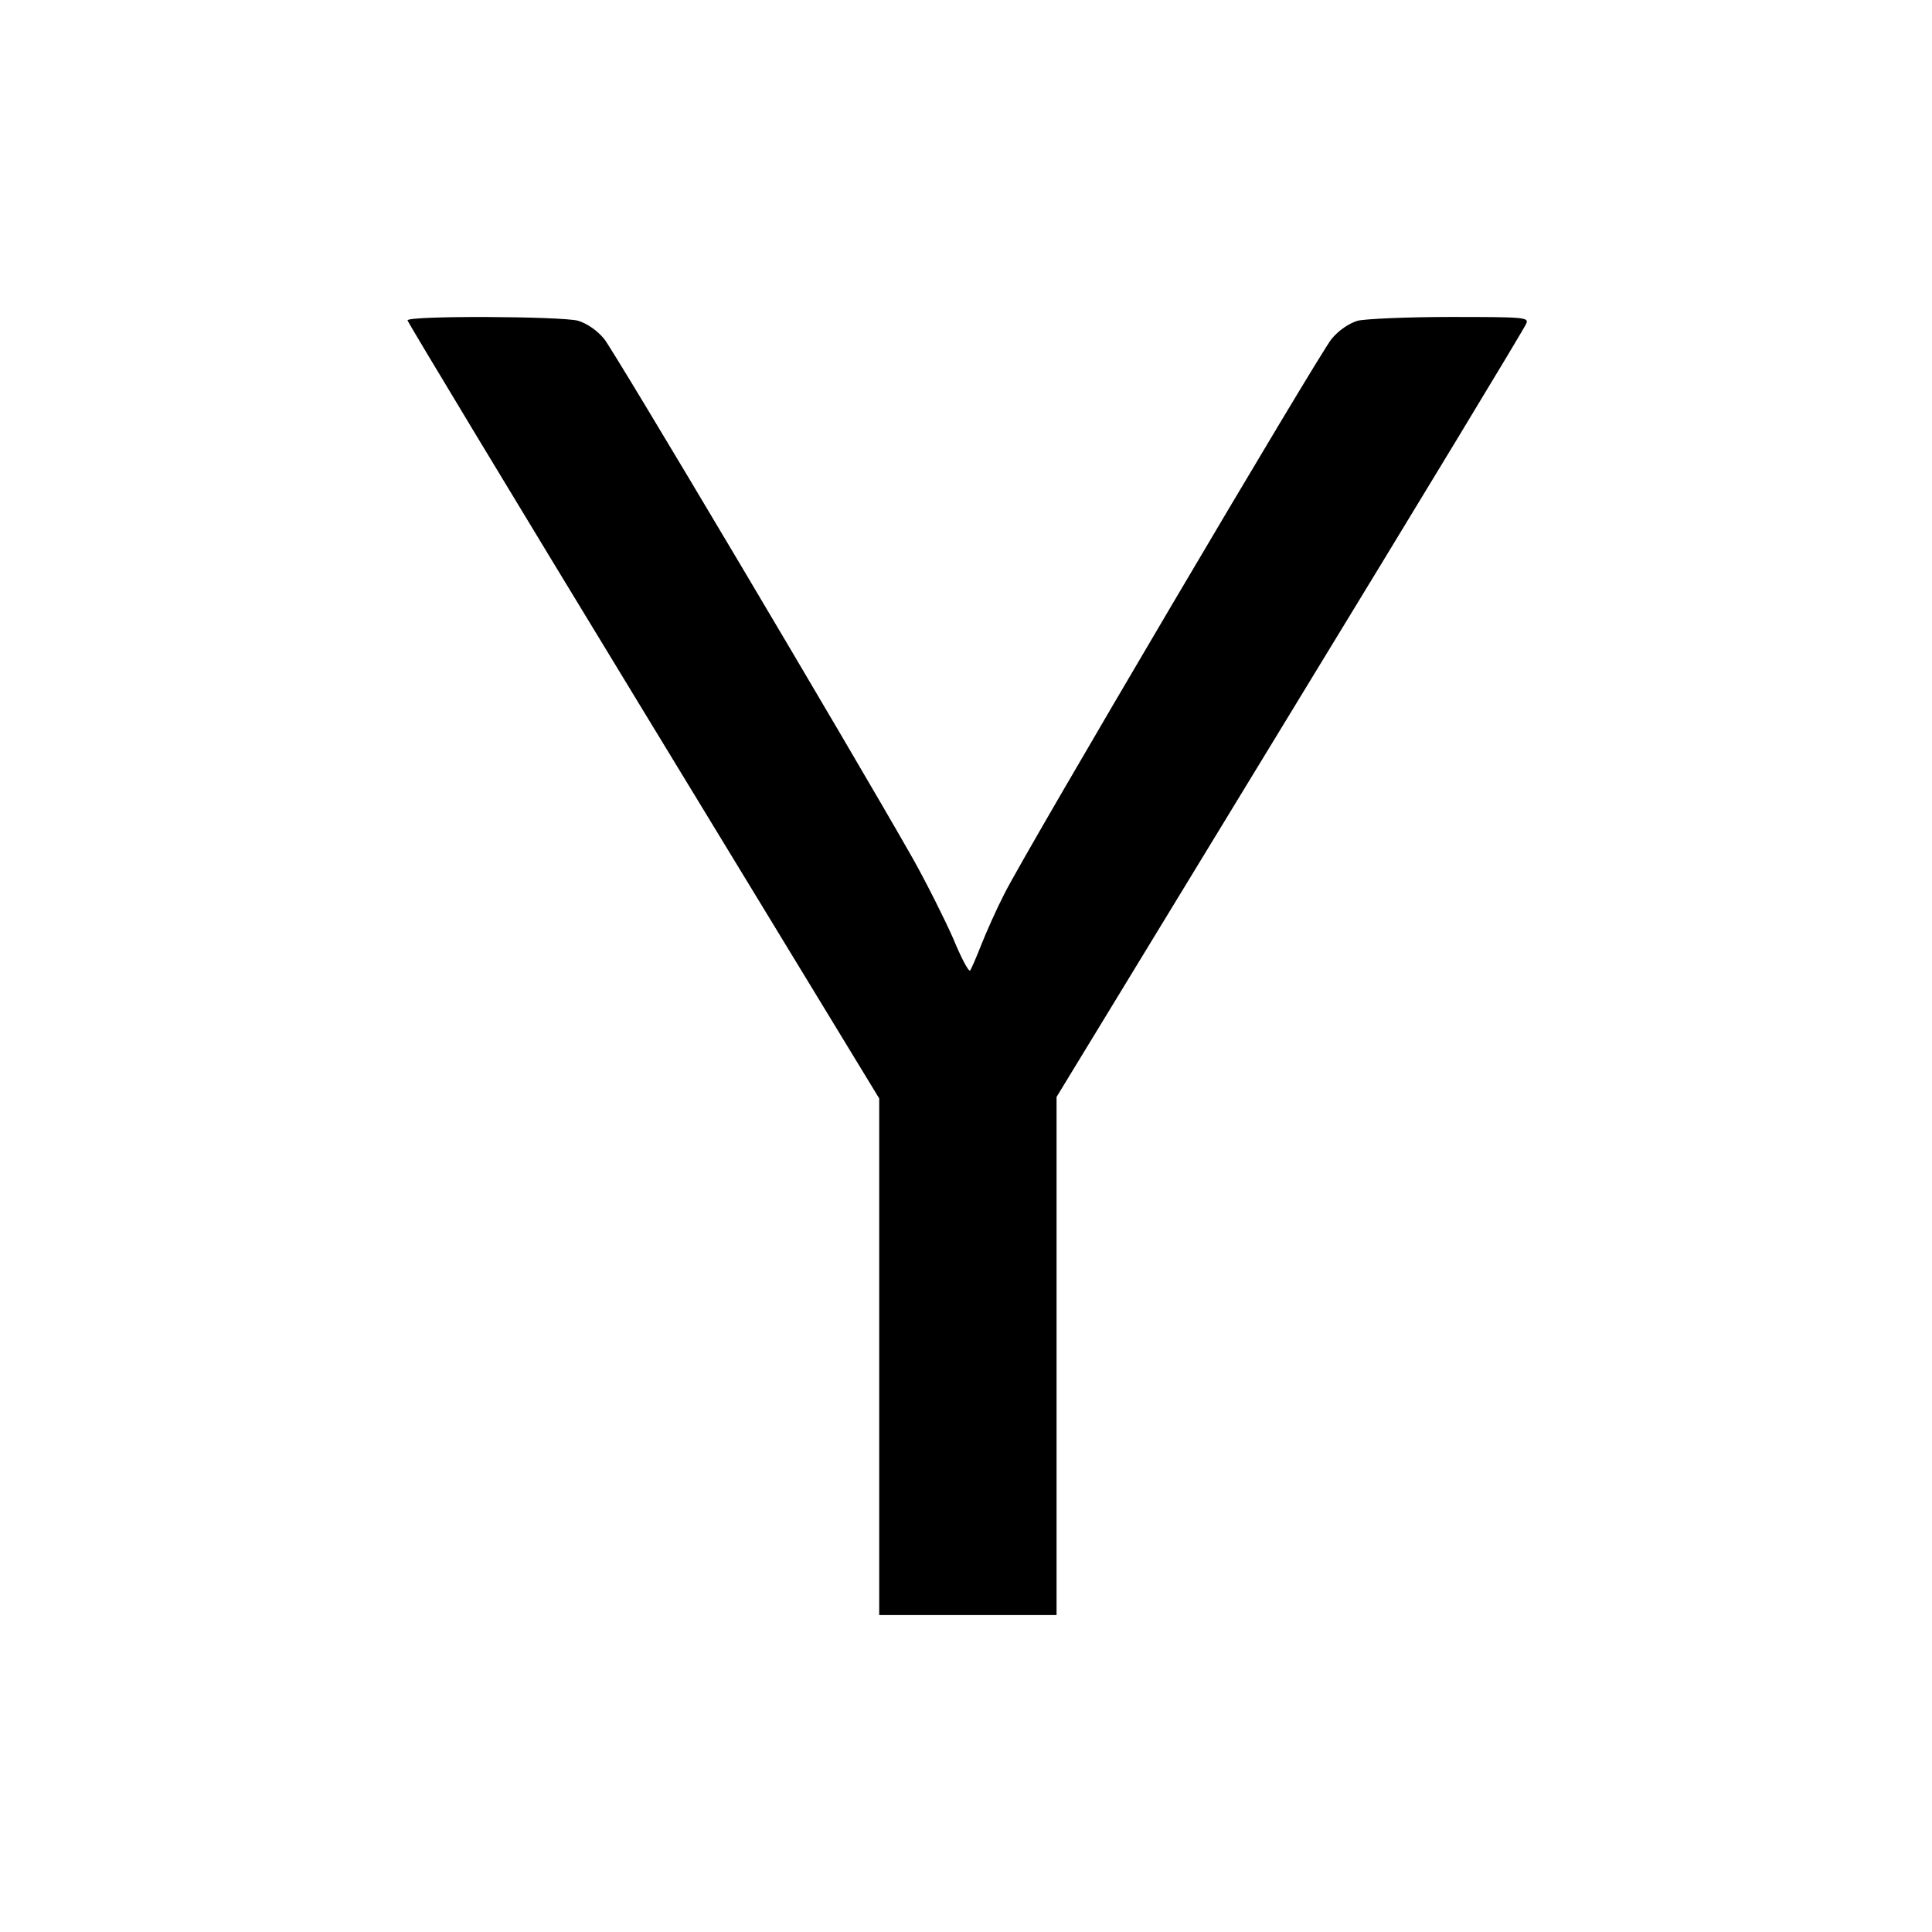
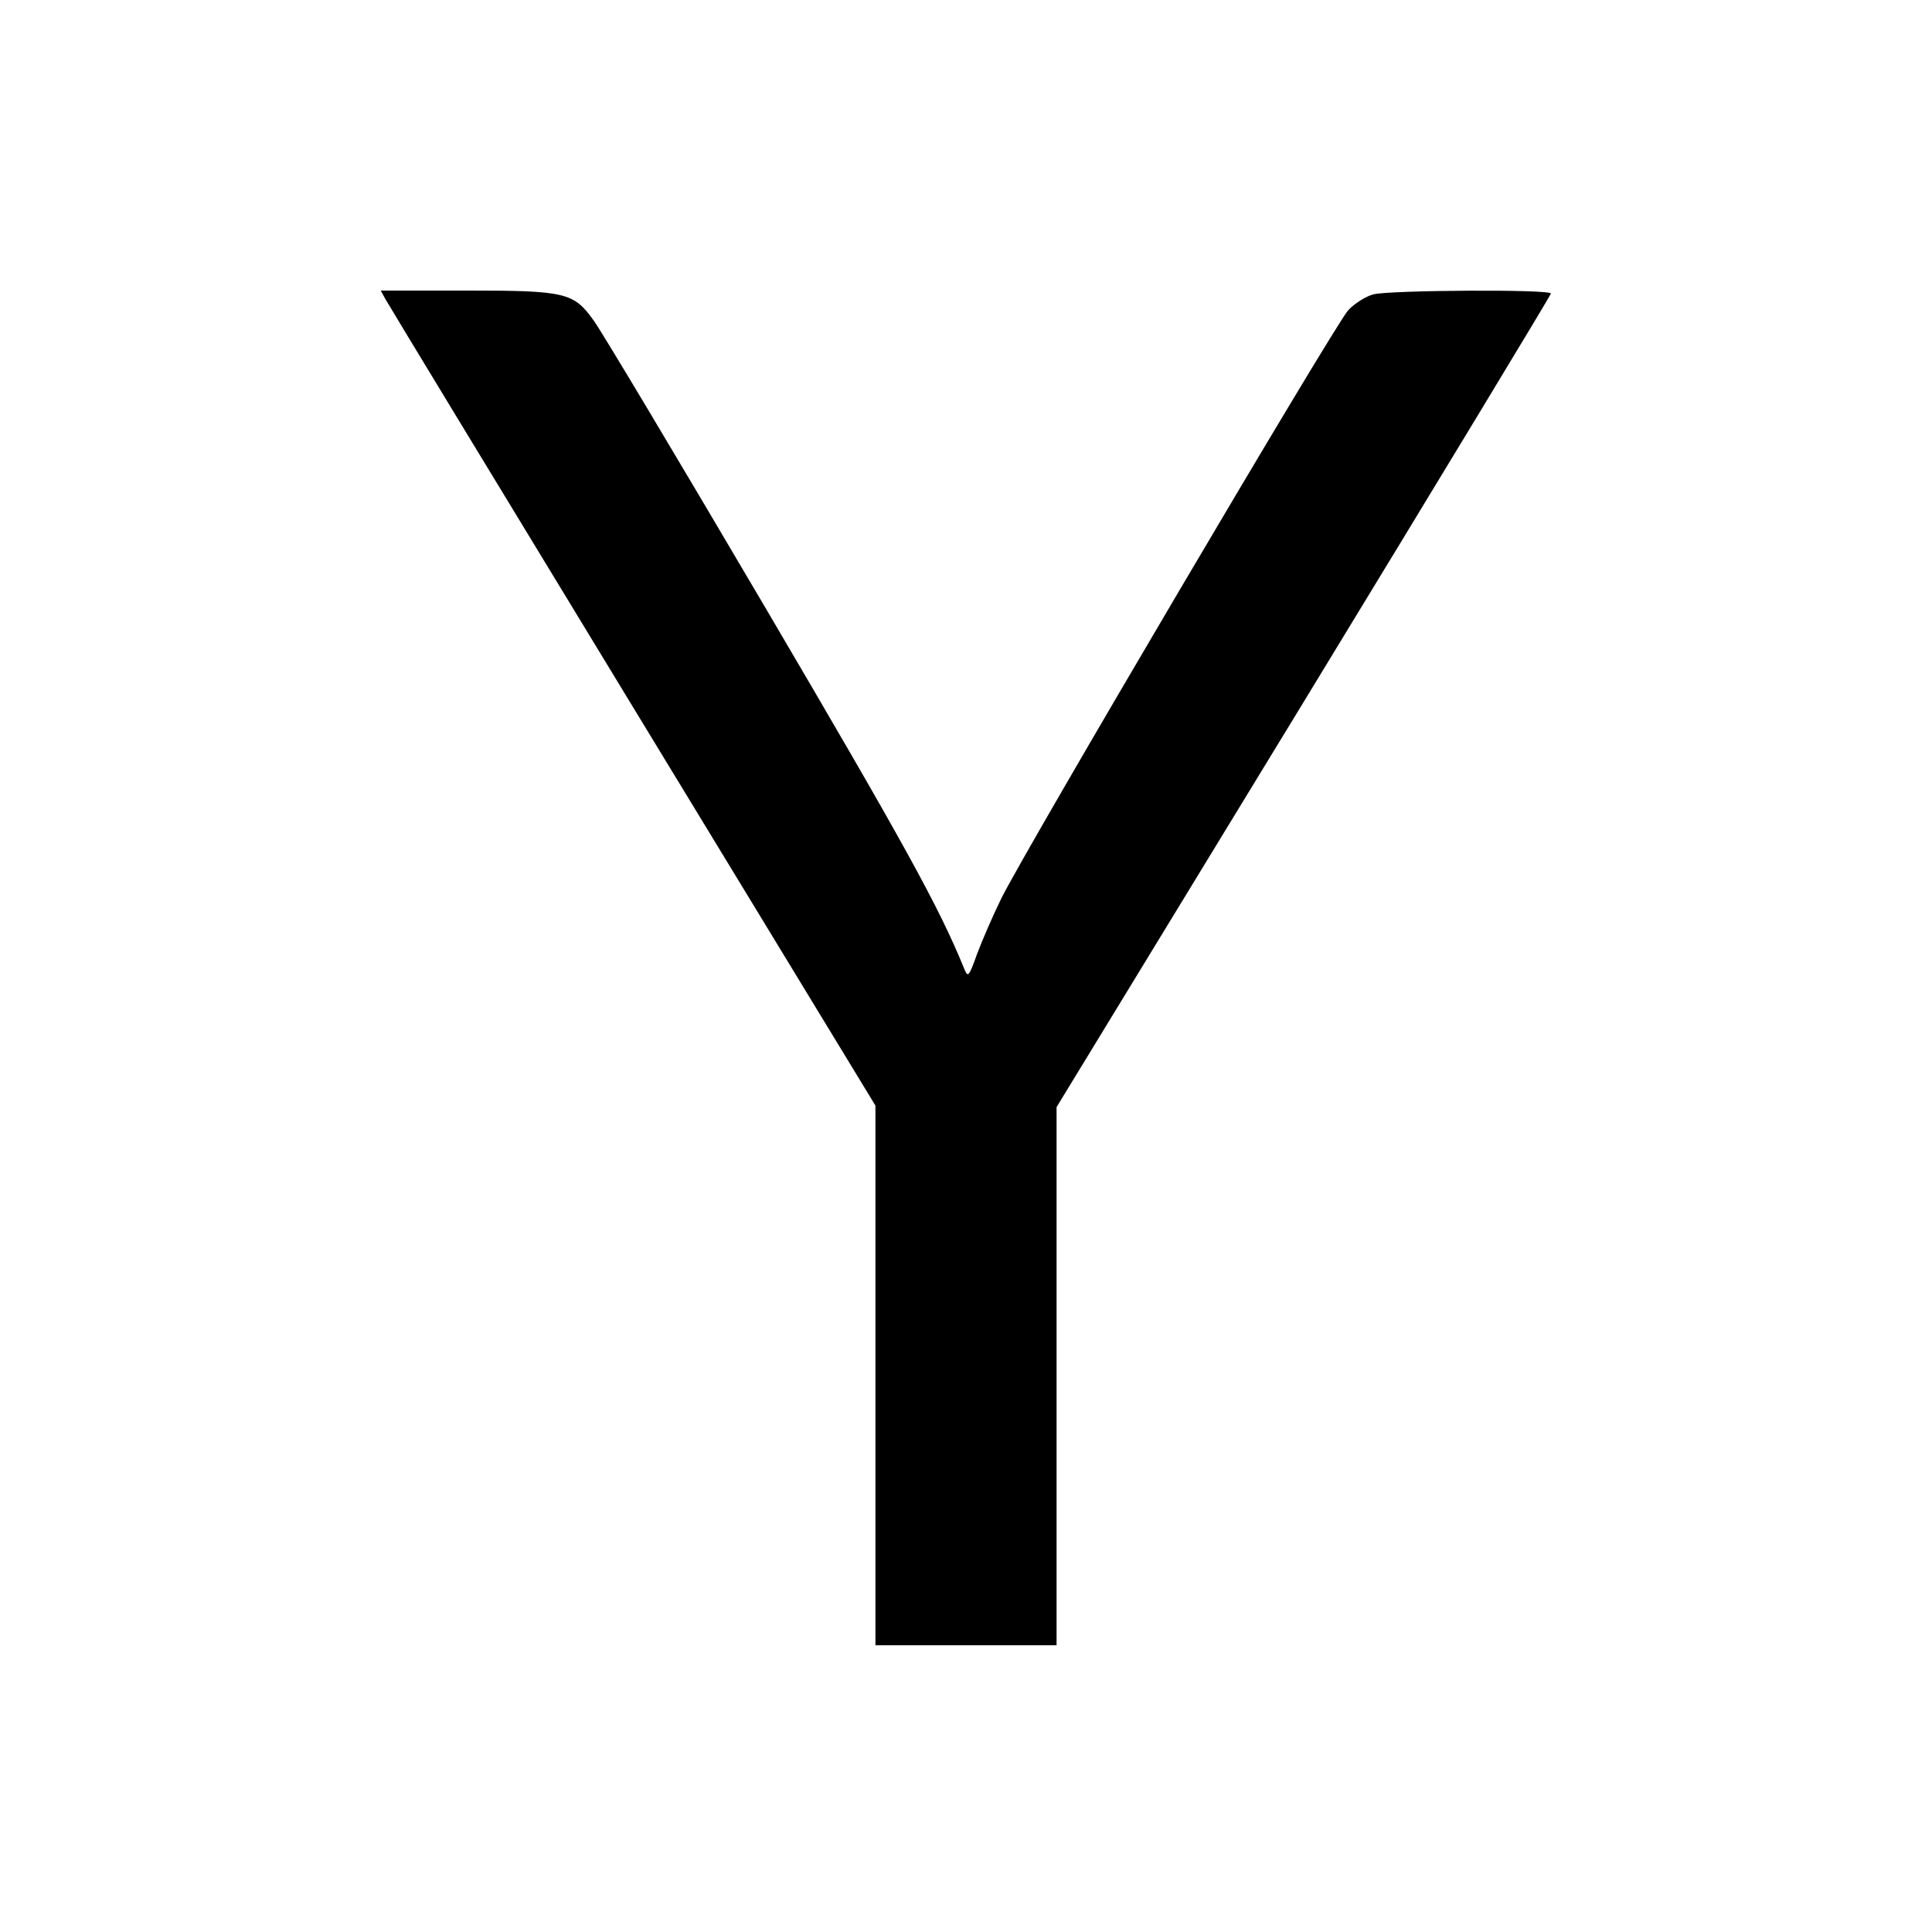
<svg xmlns="http://www.w3.org/2000/svg" version="1.0" width="512pt" height="512pt" viewBox="0 0 512 512" preserveAspectRatio="xMidYMid meet">
  <g transform="translate(0,512) scale(0.1,-0.1)" fill="#000000" stroke="none">
-     <path d="M1080 4271 c0 -4 281 -470 625 -1035 l625 -1027 0 -685 0 -684 235 0 235 0 0 686 0 687 619 1016 c341 559 623 1024 626 1034 7 16 -7 17 -201 17 -115 0 -226 -5 -246 -10 -23 -7 -50 -25 -69 -48 -34 -41 -809 -1354 -868 -1472 -21 -41 -48 -102 -61 -135 -13 -33 -26 -63 -29 -67 -4 -4 -24 34 -45 85 -22 50 -70 146 -107 212 -171 301 -791 1344 -818 1377 -19 23 -46 41 -69 48 -44 12 -452 14 -452 1z" />
+     <path d="M1021 4328 c7 -13 302 -499 656 -1081 l643 -1057 0 -715 0 -715 240 0 240 0 0 713 0 713 655 1074 c360 591 655 1078 655 1082 0 12 -429 9 -470 -2 -20 -5 -50 -24 -67 -42 -34 -36 -850 -1420 -919 -1558 -23 -47 -52 -114 -65 -149 -21 -59 -24 -62 -33 -40 -67 165 -160 333 -525 954 -233 396 -439 741 -458 766 -53 74 -74 79 -339 79 l-225 0 12 -22z" />
  </g>
</svg>
